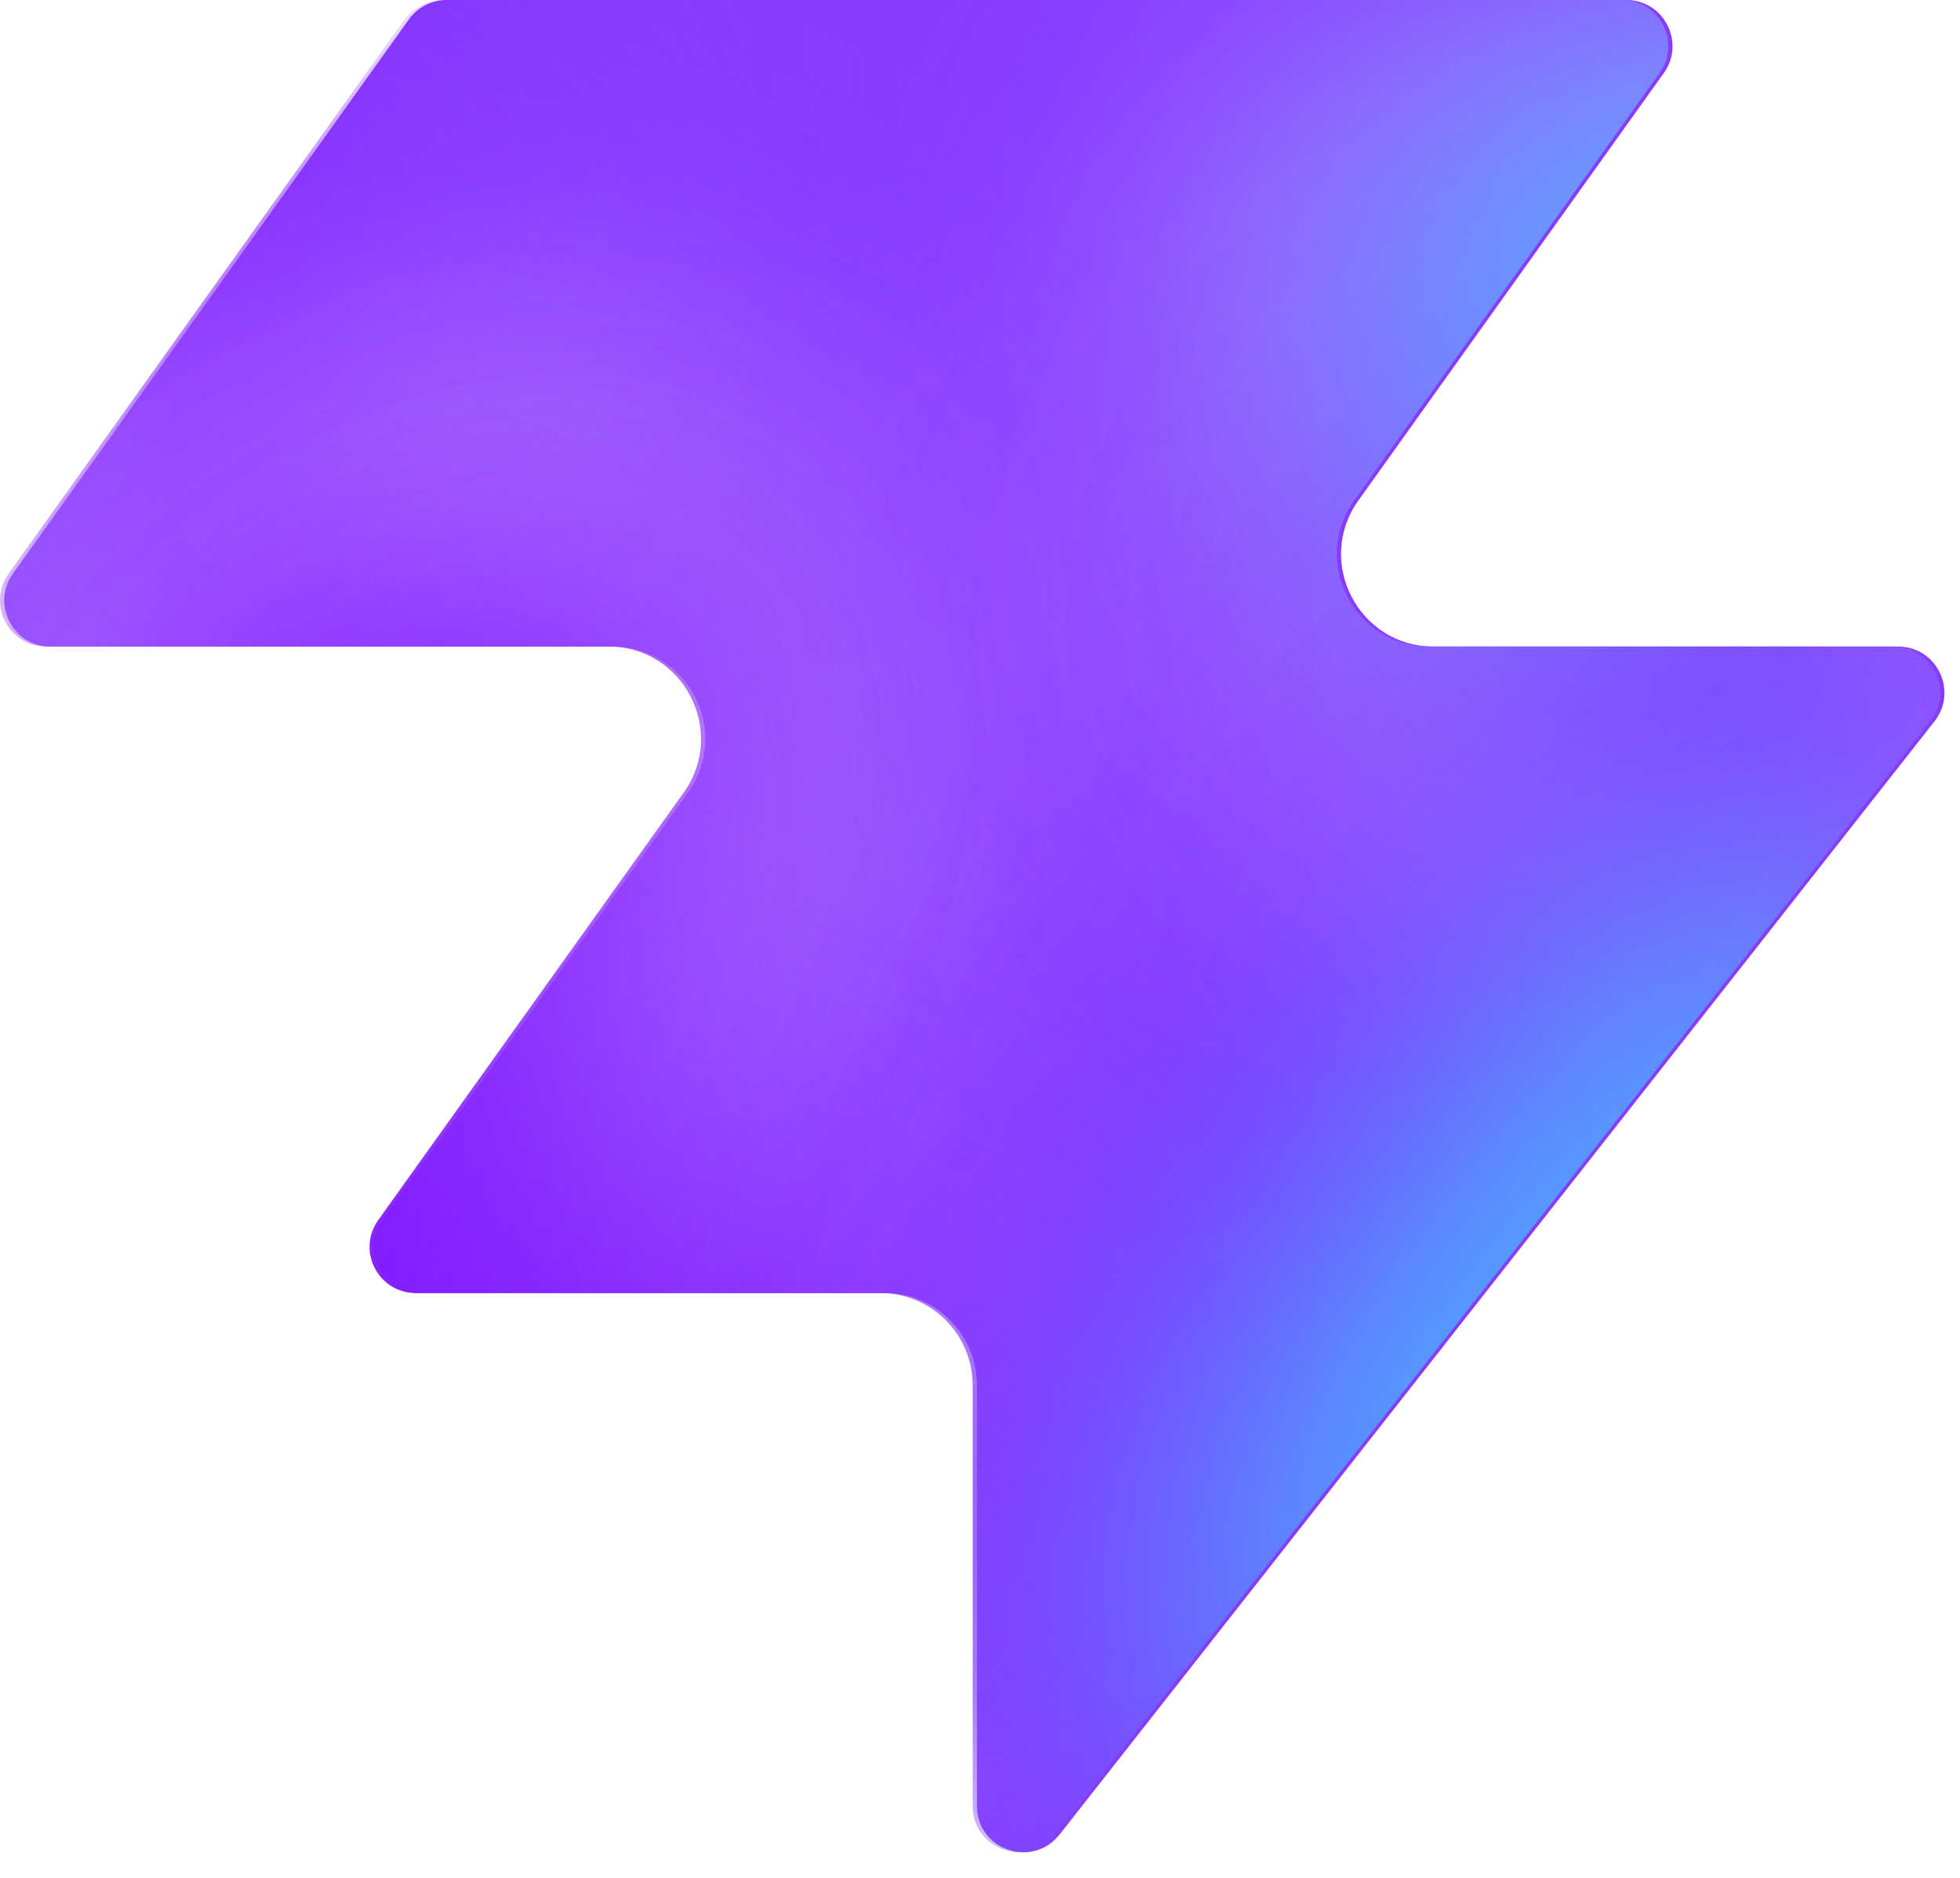
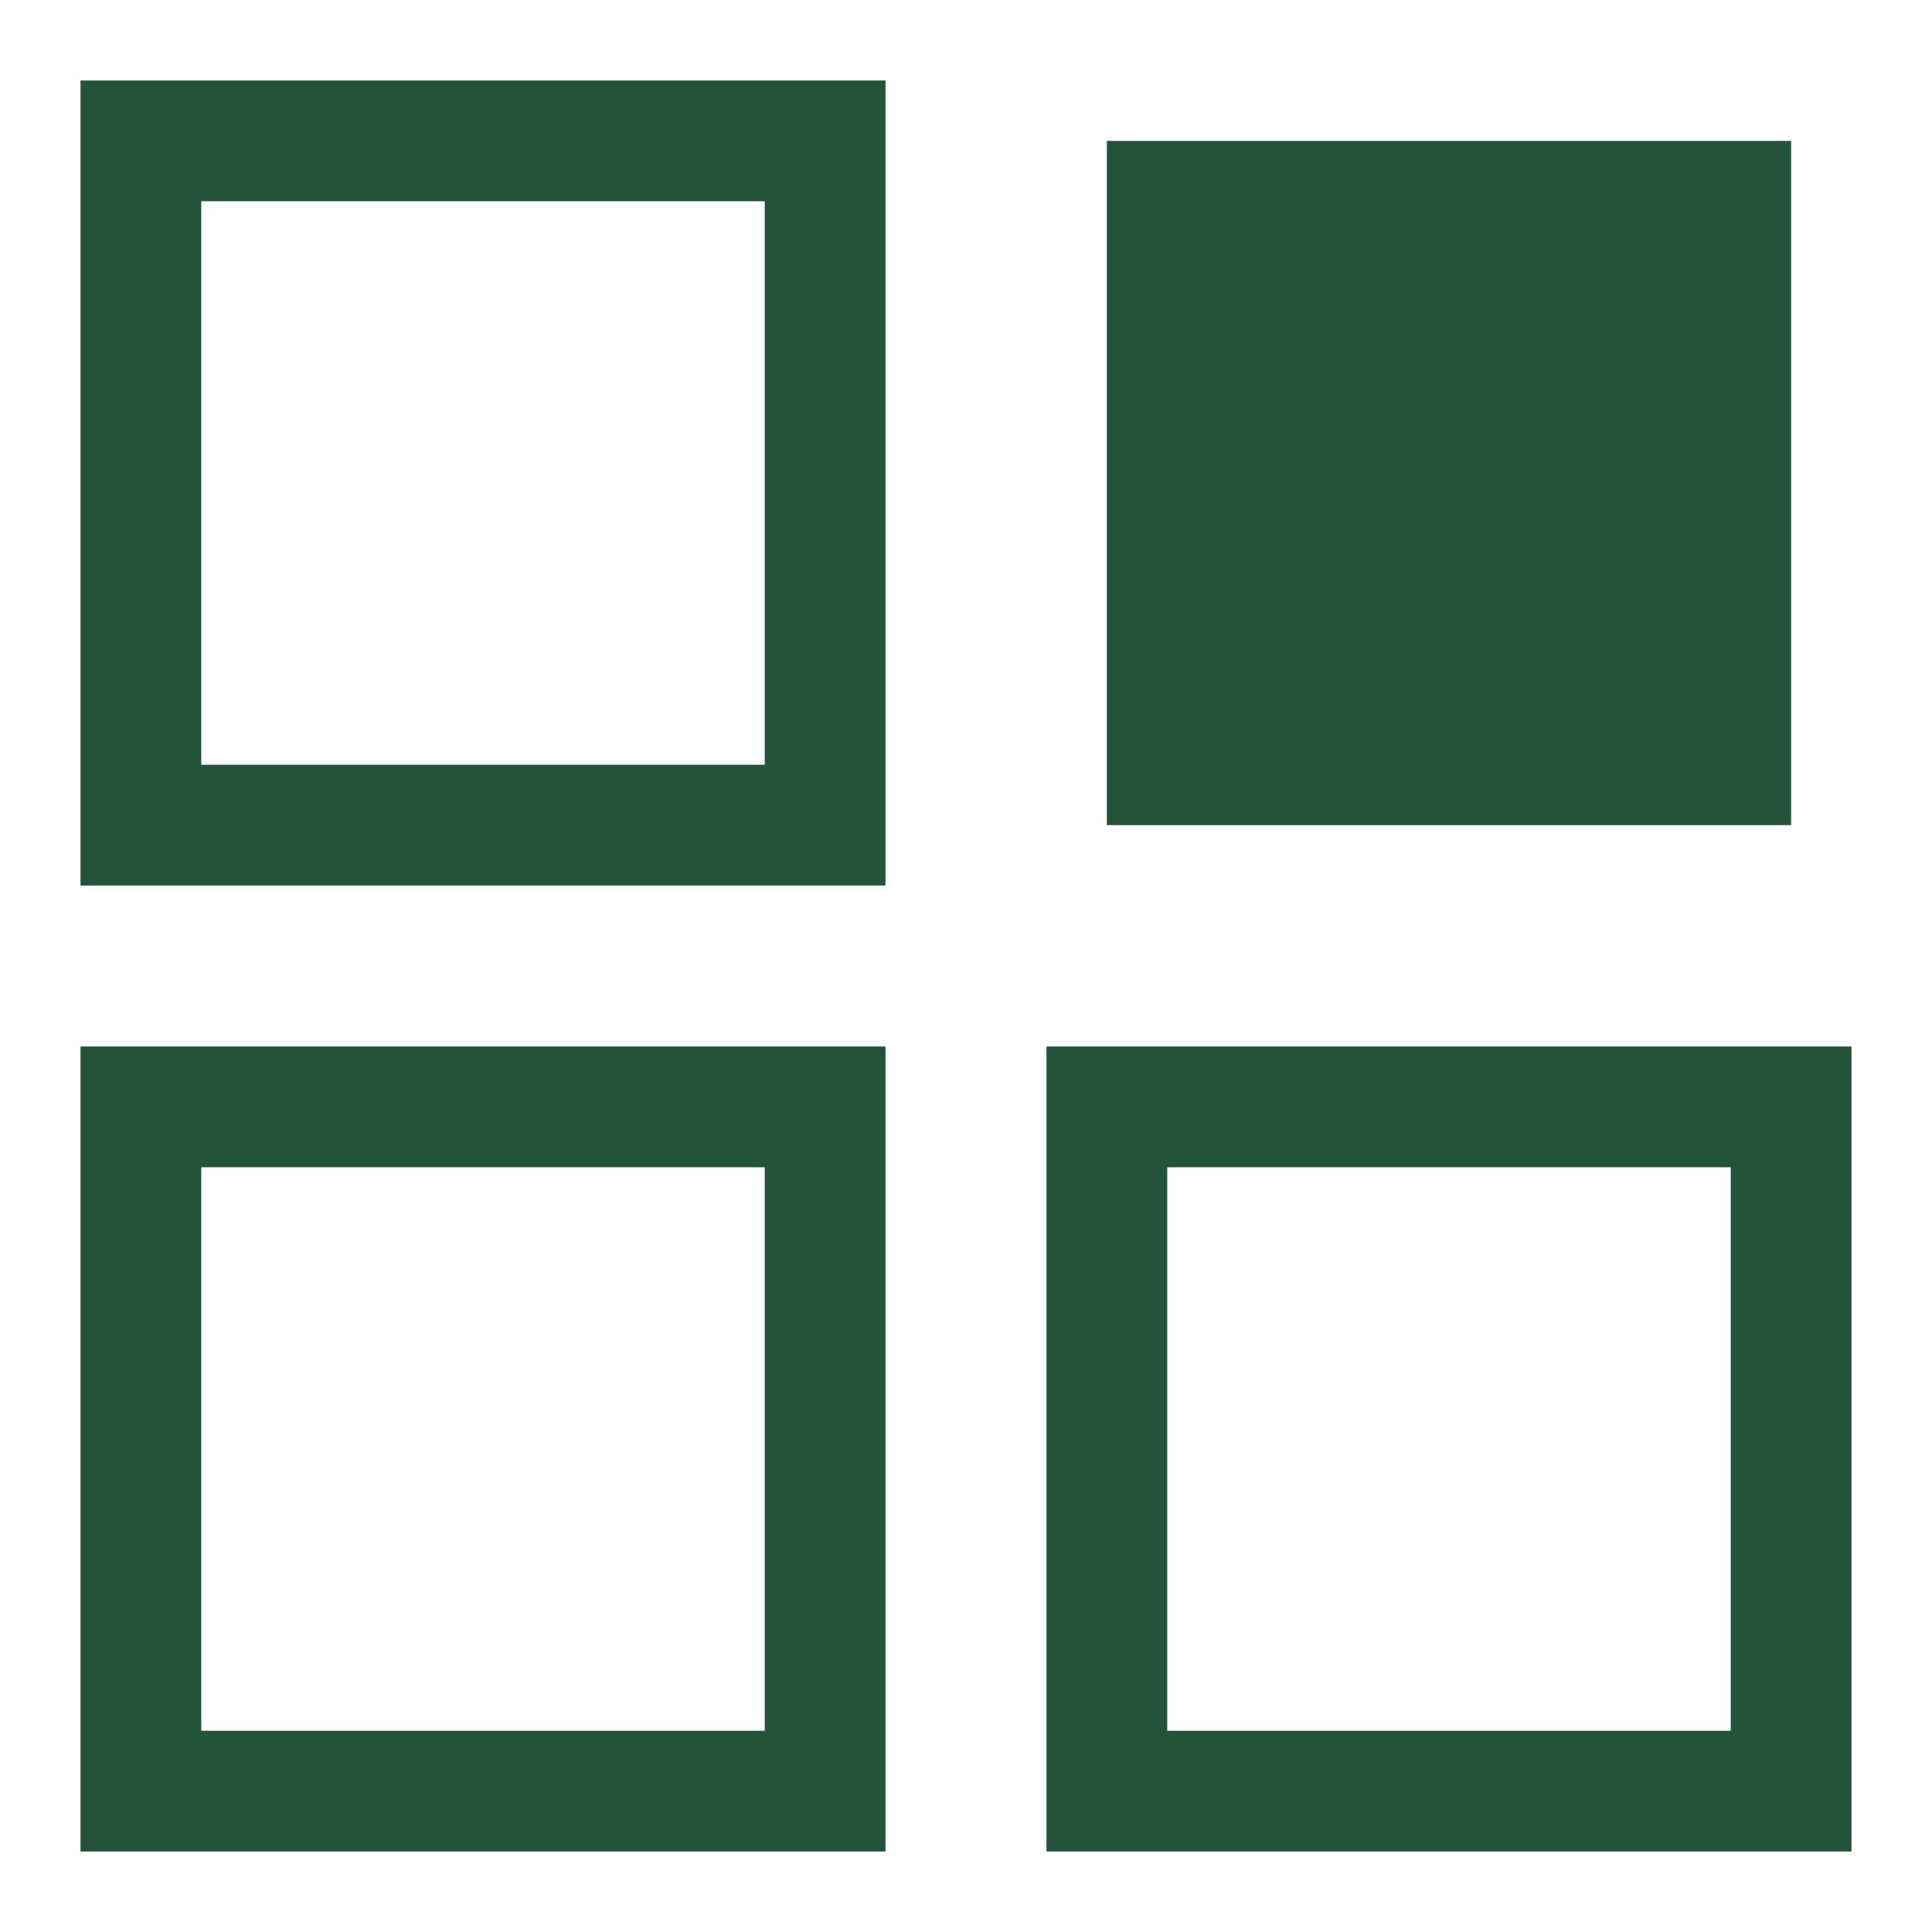
- <svg xmlns="http://www.w3.org/2000/svg" width="48" height="46" fill="none" viewBox="0 0 48 46">
-   <path fill="#863bff" d="M25.946 44.938c-.664.845-2.021.375-2.021-.698V33.937a2.26 2.26 0 0 0-2.262-2.262H10.287c-.92 0-1.456-1.04-.92-1.788l7.48-10.471c1.07-1.497 0-3.578-1.842-3.578H1.237c-.92 0-1.456-1.04-.92-1.788L10.013.474c.214-.297.556-.474.92-.474h28.894c.92 0 1.456 1.04.92 1.788l-7.48 10.471c-1.07 1.498 0 3.579 1.842 3.579h11.377c.943 0 1.473 1.088.89 1.83L25.947 44.94z" style="fill:#863bff;fill:color(display-p3 .525 .23 1);fill-opacity:1" />
-   <mask id="a" width="48" height="46" x="0" y="0" maskUnits="userSpaceOnUse" style="mask-type:alpha">
-     <path fill="#000" d="M25.842 44.938c-.664.844-2.021.375-2.021-.698V33.937a2.26 2.26 0 0 0-2.262-2.262H10.183c-.92 0-1.456-1.04-.92-1.788l7.48-10.471c1.07-1.498 0-3.579-1.842-3.579H1.133c-.92 0-1.456-1.04-.92-1.787L9.91.473c.214-.297.556-.474.92-.474h28.894c.92 0 1.456 1.04.92 1.788l-7.48 10.471c-1.07 1.498 0 3.578 1.842 3.578h11.377c.943 0 1.473 1.088.89 1.832L25.843 44.94z" style="fill:#000;fill-opacity:1" />
-   </mask>
-   <g mask="url(#a)">
-     <g filter="url(#b)">
-       <ellipse cx="5.508" cy="14.704" fill="#ede6ff" rx="5.508" ry="14.704" style="fill:#ede6ff;fill:color(display-p3 .927 .903 1);fill-opacity:1" transform="matrix(.00324 1 1 -.00324 -4.47 31.516)" />
-     </g>
-     <g filter="url(#c)">
-       <ellipse cx="10.399" cy="29.851" fill="#ede6ff" rx="10.399" ry="29.851" style="fill:#ede6ff;fill:color(display-p3 .927 .903 1);fill-opacity:1" transform="matrix(.00324 1 1 -.00324 -39.328 7.883)" />
-     </g>
-     <g filter="url(#d)">
-       <ellipse cx="5.508" cy="30.487" fill="#7e14ff" rx="5.508" ry="30.487" style="fill:#7e14ff;fill:color(display-p3 .492 .077 1);fill-opacity:1" transform="rotate(89.814 -25.913 -14.639)scale(1 -1)" />
-     </g>
-     <g filter="url(#e)">
-       <ellipse cx="5.508" cy="30.599" fill="#7e14ff" rx="5.508" ry="30.599" style="fill:#7e14ff;fill:color(display-p3 .492 .077 1);fill-opacity:1" transform="rotate(89.814 -32.644 -3.334)scale(1 -1)" />
-     </g>
-     <g filter="url(#f)">
-       <ellipse cx="5.508" cy="30.599" fill="#7e14ff" rx="5.508" ry="30.599" style="fill:#7e14ff;fill:color(display-p3 .492 .077 1);fill-opacity:1" transform="matrix(.00324 1 1 -.00324 -34.34 30.47)" />
-     </g>
-     <g filter="url(#g)">
-       <ellipse cx="14.072" cy="22.078" fill="#ede6ff" rx="14.072" ry="22.078" style="fill:#ede6ff;fill:color(display-p3 .927 .903 1);fill-opacity:1" transform="rotate(93.35 24.506 48.493)scale(-1 1)" />
-     </g>
-     <g filter="url(#h)">
-       <ellipse cx="3.47" cy="21.501" fill="#7e14ff" rx="3.47" ry="21.501" style="fill:#7e14ff;fill:color(display-p3 .492 .077 1);fill-opacity:1" transform="rotate(89.009 28.708 47.59)scale(-1 1)" />
-     </g>
-     <g filter="url(#i)">
-       <ellipse cx="3.47" cy="21.501" fill="#7e14ff" rx="3.47" ry="21.501" style="fill:#7e14ff;fill:color(display-p3 .492 .077 1);fill-opacity:1" transform="rotate(89.009 28.708 47.59)scale(-1 1)" />
-     </g>
-     <g filter="url(#j)">
-       <ellipse cx=".387" cy="8.972" fill="#7e14ff" rx="4.407" ry="29.108" style="fill:#7e14ff;fill:color(display-p3 .492 .077 1);fill-opacity:1" transform="rotate(39.51 .387 8.972)" />
-     </g>
-     <g filter="url(#k)">
-       <ellipse cx="47.523" cy="-6.092" fill="#7e14ff" rx="4.407" ry="29.108" style="fill:#7e14ff;fill:color(display-p3 .492 .077 1);fill-opacity:1" transform="rotate(37.892 47.523 -6.092)" />
-     </g>
-     <g filter="url(#l)">
-       <ellipse cx="41.412" cy="6.333" fill="#47bfff" rx="5.971" ry="9.665" style="fill:#47bfff;fill:color(display-p3 .28 .748 1);fill-opacity:1" transform="rotate(37.892 41.412 6.333)" />
-     </g>
-     <g filter="url(#m)">
-       <ellipse cx="-1.879" cy="38.332" fill="#7e14ff" rx="4.407" ry="29.108" style="fill:#7e14ff;fill:color(display-p3 .492 .077 1);fill-opacity:1" transform="rotate(37.892 -1.88 38.332)" />
-     </g>
-     <g filter="url(#n)">
-       <ellipse cx="-1.879" cy="38.332" fill="#7e14ff" rx="4.407" ry="29.108" style="fill:#7e14ff;fill:color(display-p3 .492 .077 1);fill-opacity:1" transform="rotate(37.892 -1.88 38.332)" />
-     </g>
-     <g filter="url(#o)">
-       <ellipse cx="35.651" cy="29.907" fill="#7e14ff" rx="4.407" ry="29.108" style="fill:#7e14ff;fill:color(display-p3 .492 .077 1);fill-opacity:1" transform="rotate(37.892 35.651 29.907)" />
-     </g>
-     <g filter="url(#p)">
-       <ellipse cx="38.418" cy="32.4" fill="#47bfff" rx="5.971" ry="15.297" style="fill:#47bfff;fill:color(display-p3 .28 .748 1);fill-opacity:1" transform="rotate(37.892 38.418 32.4)" />
-     </g>
-   </g>
-   <defs>
-     <filter id="b" width="60.045" height="41.654" x="-19.77" y="16.149" color-interpolation-filters="sRGB" filterUnits="userSpaceOnUse">
-       <feFlood flood-opacity="0" result="BackgroundImageFix" />
-       <feBlend in="SourceGraphic" in2="BackgroundImageFix" result="shape" />
-       <feGaussianBlur result="effect1_foregroundBlur_2002_17158" stdDeviation="7.659" />
-     </filter>
-     <filter id="c" width="90.34" height="51.437" x="-54.613" y="-7.533" color-interpolation-filters="sRGB" filterUnits="userSpaceOnUse">
-       <feFlood flood-opacity="0" result="BackgroundImageFix" />
-       <feBlend in="SourceGraphic" in2="BackgroundImageFix" result="shape" />
-       <feGaussianBlur result="effect1_foregroundBlur_2002_17158" stdDeviation="7.659" />
-     </filter>
-     <filter id="d" width="79.355" height="29.4" x="-49.64" y="2.03" color-interpolation-filters="sRGB" filterUnits="userSpaceOnUse">
-       <feFlood flood-opacity="0" result="BackgroundImageFix" />
-       <feBlend in="SourceGraphic" in2="BackgroundImageFix" result="shape" />
-       <feGaussianBlur result="effect1_foregroundBlur_2002_17158" stdDeviation="4.596" />
-     </filter>
-     <filter id="e" width="79.579" height="29.4" x="-45.045" y="20.029" color-interpolation-filters="sRGB" filterUnits="userSpaceOnUse">
-       <feFlood flood-opacity="0" result="BackgroundImageFix" />
-       <feBlend in="SourceGraphic" in2="BackgroundImageFix" result="shape" />
-       <feGaussianBlur result="effect1_foregroundBlur_2002_17158" stdDeviation="4.596" />
-     </filter>
-     <filter id="f" width="79.579" height="29.4" x="-43.513" y="21.178" color-interpolation-filters="sRGB" filterUnits="userSpaceOnUse">
-       <feFlood flood-opacity="0" result="BackgroundImageFix" />
-       <feBlend in="SourceGraphic" in2="BackgroundImageFix" result="shape" />
-       <feGaussianBlur result="effect1_foregroundBlur_2002_17158" stdDeviation="4.596" />
-     </filter>
-     <filter id="g" width="74.749" height="58.852" x="15.756" y="-17.901" color-interpolation-filters="sRGB" filterUnits="userSpaceOnUse">
-       <feFlood flood-opacity="0" result="BackgroundImageFix" />
-       <feBlend in="SourceGraphic" in2="BackgroundImageFix" result="shape" />
-       <feGaussianBlur result="effect1_foregroundBlur_2002_17158" stdDeviation="7.659" />
-     </filter>
-     <filter id="h" width="61.377" height="25.362" x="23.548" y="2.284" color-interpolation-filters="sRGB" filterUnits="userSpaceOnUse">
-       <feFlood flood-opacity="0" result="BackgroundImageFix" />
-       <feBlend in="SourceGraphic" in2="BackgroundImageFix" result="shape" />
-       <feGaussianBlur result="effect1_foregroundBlur_2002_17158" stdDeviation="4.596" />
-     </filter>
-     <filter id="i" width="61.377" height="25.362" x="23.548" y="2.284" color-interpolation-filters="sRGB" filterUnits="userSpaceOnUse">
-       <feFlood flood-opacity="0" result="BackgroundImageFix" />
-       <feBlend in="SourceGraphic" in2="BackgroundImageFix" result="shape" />
-       <feGaussianBlur result="effect1_foregroundBlur_2002_17158" stdDeviation="4.596" />
-     </filter>
-     <filter id="j" width="56.045" height="63.649" x="-27.636" y="-22.853" color-interpolation-filters="sRGB" filterUnits="userSpaceOnUse">
-       <feFlood flood-opacity="0" result="BackgroundImageFix" />
-       <feBlend in="SourceGraphic" in2="BackgroundImageFix" result="shape" />
-       <feGaussianBlur result="effect1_foregroundBlur_2002_17158" stdDeviation="4.596" />
-     </filter>
-     <filter id="k" width="54.814" height="64.646" x="20.116" y="-38.415" color-interpolation-filters="sRGB" filterUnits="userSpaceOnUse">
-       <feFlood flood-opacity="0" result="BackgroundImageFix" />
-       <feBlend in="SourceGraphic" in2="BackgroundImageFix" result="shape" />
-       <feGaussianBlur result="effect1_foregroundBlur_2002_17158" stdDeviation="4.596" />
-     </filter>
-     <filter id="l" width="33.541" height="35.313" x="24.641" y="-11.323" color-interpolation-filters="sRGB" filterUnits="userSpaceOnUse">
-       <feFlood flood-opacity="0" result="BackgroundImageFix" />
-       <feBlend in="SourceGraphic" in2="BackgroundImageFix" result="shape" />
-       <feGaussianBlur result="effect1_foregroundBlur_2002_17158" stdDeviation="4.596" />
-     </filter>
-     <filter id="m" width="54.814" height="64.646" x="-29.286" y="6.009" color-interpolation-filters="sRGB" filterUnits="userSpaceOnUse">
-       <feFlood flood-opacity="0" result="BackgroundImageFix" />
-       <feBlend in="SourceGraphic" in2="BackgroundImageFix" result="shape" />
-       <feGaussianBlur result="effect1_foregroundBlur_2002_17158" stdDeviation="4.596" />
-     </filter>
-     <filter id="n" width="54.814" height="64.646" x="-29.286" y="6.009" color-interpolation-filters="sRGB" filterUnits="userSpaceOnUse">
-       <feFlood flood-opacity="0" result="BackgroundImageFix" />
-       <feBlend in="SourceGraphic" in2="BackgroundImageFix" result="shape" />
-       <feGaussianBlur result="effect1_foregroundBlur_2002_17158" stdDeviation="4.596" />
-     </filter>
-     <filter id="o" width="54.814" height="64.646" x="8.244" y="-2.416" color-interpolation-filters="sRGB" filterUnits="userSpaceOnUse">
-       <feFlood flood-opacity="0" result="BackgroundImageFix" />
-       <feBlend in="SourceGraphic" in2="BackgroundImageFix" result="shape" />
-       <feGaussianBlur result="effect1_foregroundBlur_2002_17158" stdDeviation="4.596" />
-     </filter>
-     <filter id="p" width="39.409" height="43.623" x="18.713" y="10.588" color-interpolation-filters="sRGB" filterUnits="userSpaceOnUse">
-       <feFlood flood-opacity="0" result="BackgroundImageFix" />
-       <feBlend in="SourceGraphic" in2="BackgroundImageFix" result="shape" />
-       <feGaussianBlur result="effect1_foregroundBlur_2002_17158" stdDeviation="4.596" />
-     </filter>
-   </defs>
+ <svg xmlns="http://www.w3.org/2000/svg" viewBox="0 0 24 24" fill="none">
+   <rect x="1.75" y="1.75" width="8.5" height="8.5" stroke="#235338" stroke-width="1.5" />
+   <rect x="13.75" y="1.75" width="8.5" height="8.5" fill="#235338" />
+   <rect x="1.75" y="13.75" width="8.5" height="8.5" stroke="#235338" stroke-width="1.5" />
+   <rect x="13.75" y="13.75" width="8.5" height="8.5" stroke="#235338" stroke-width="1.5" />
</svg>
